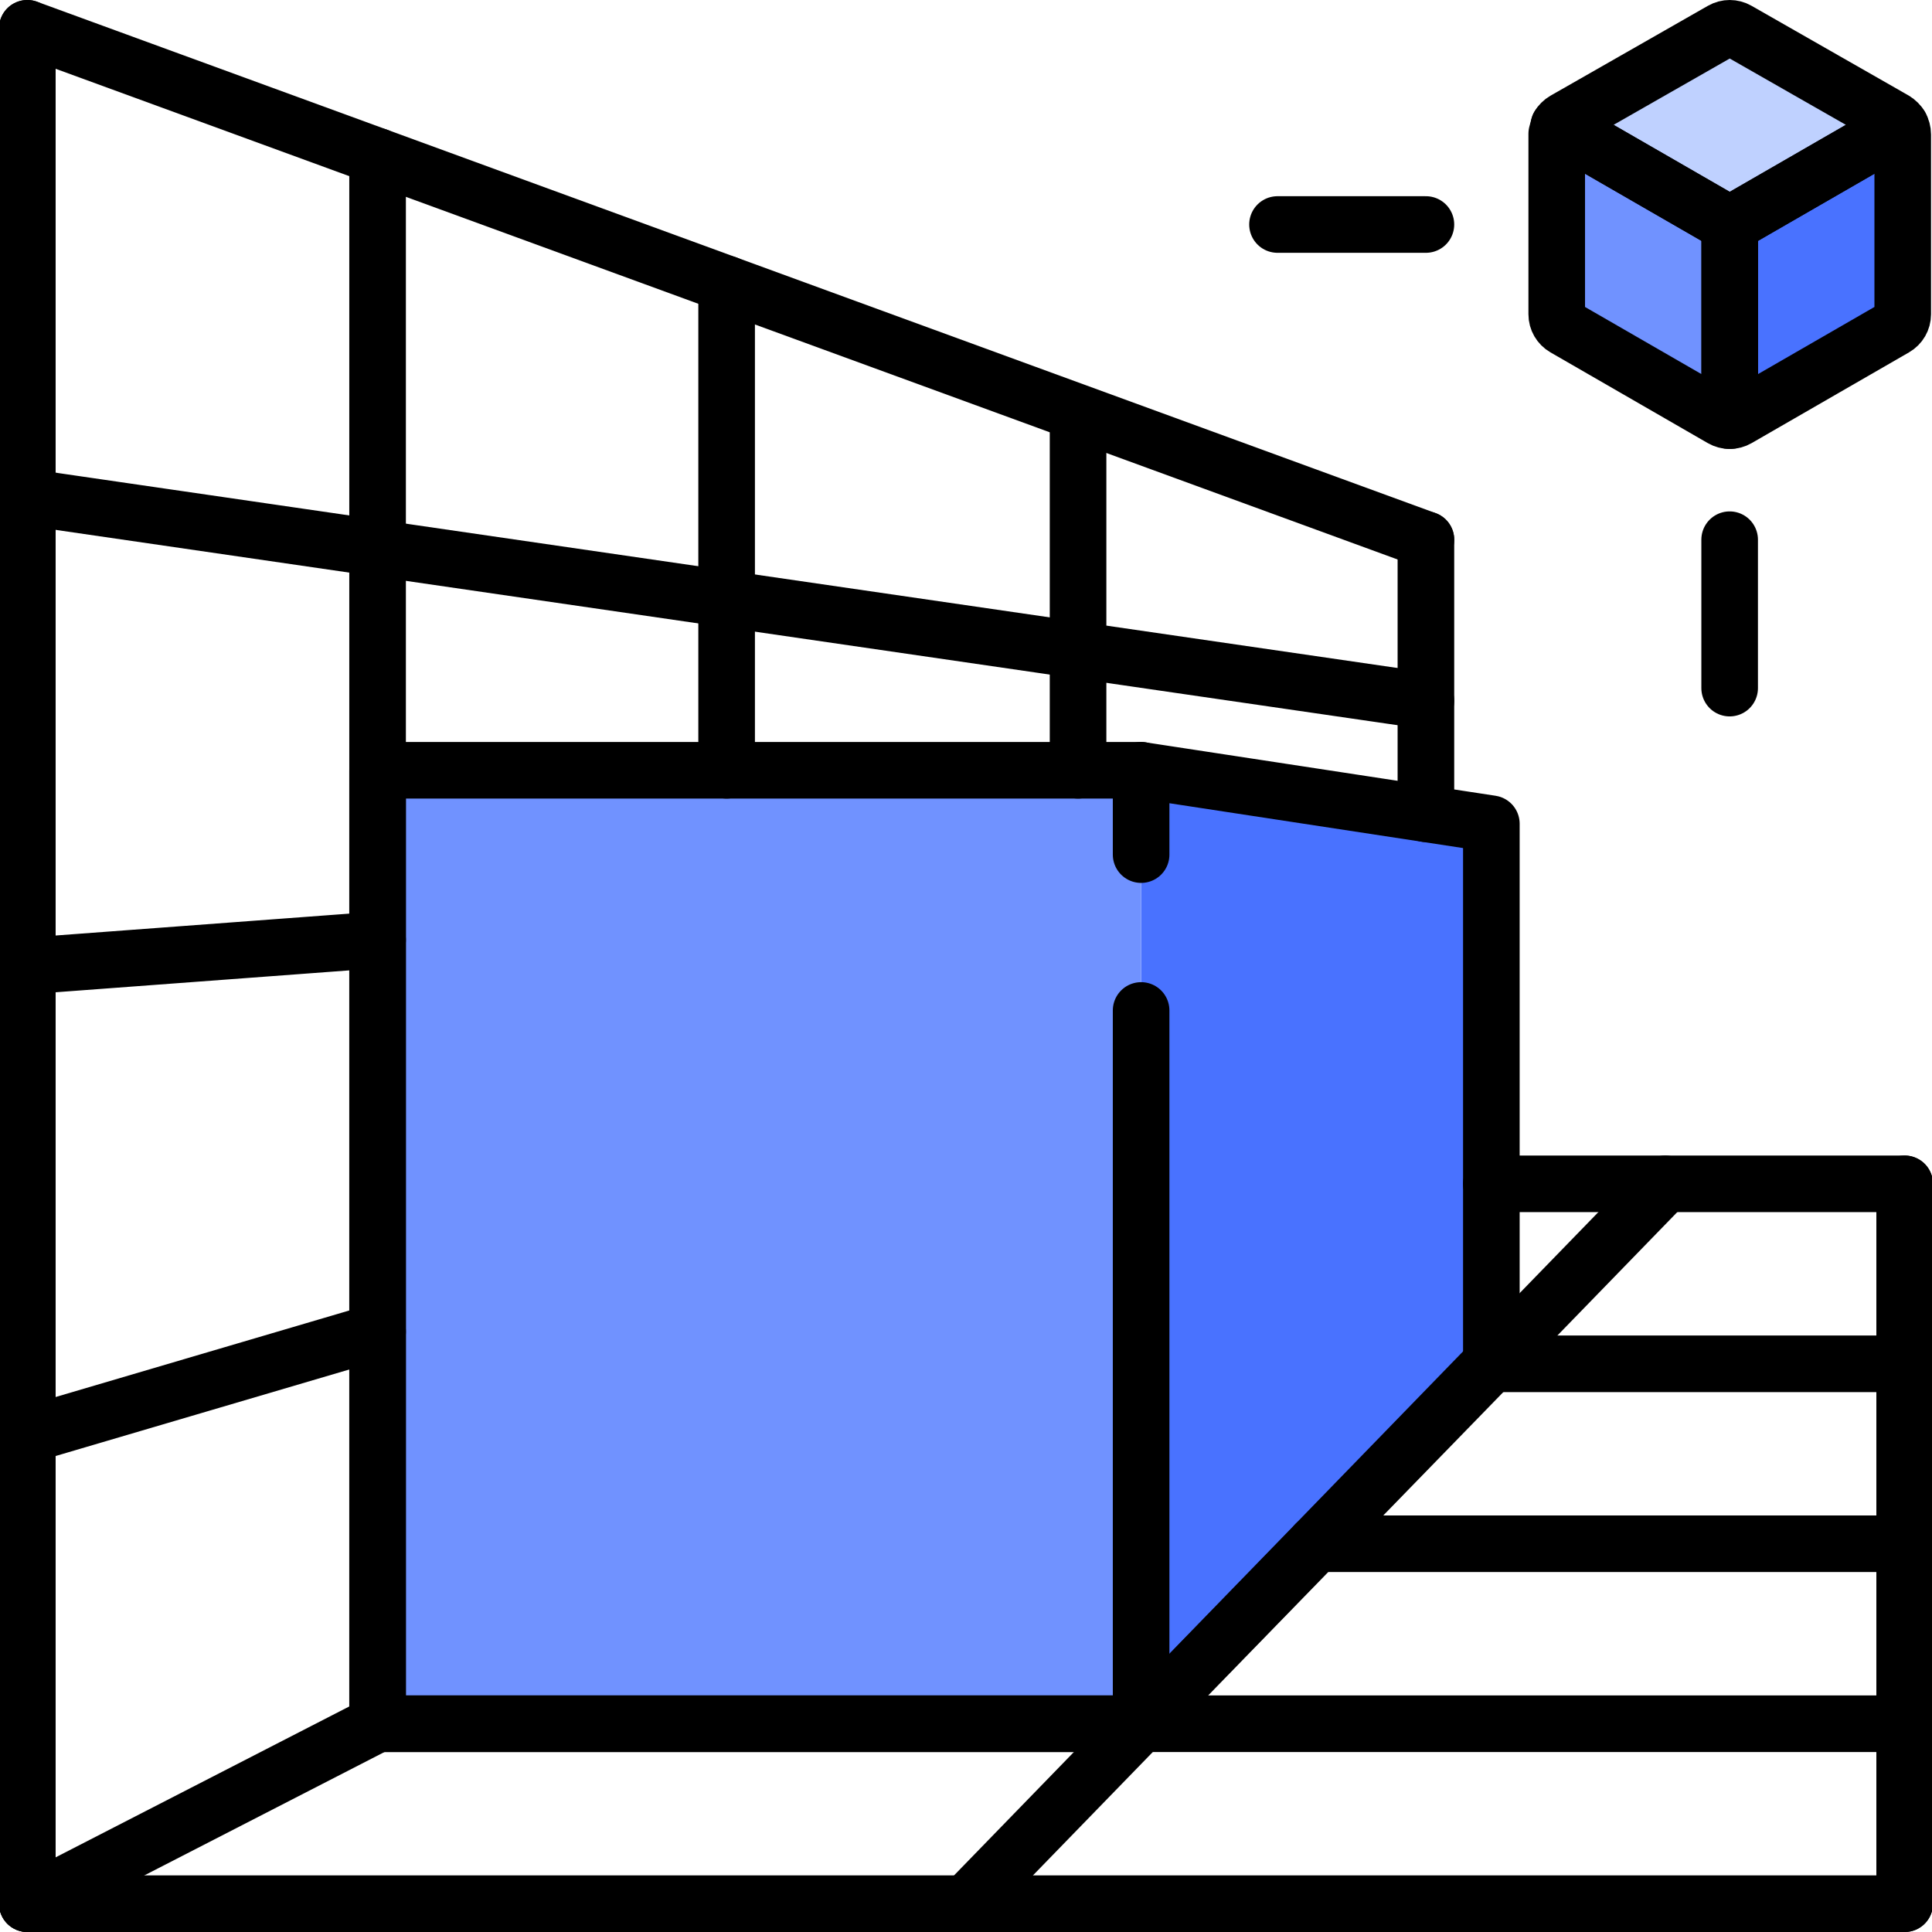
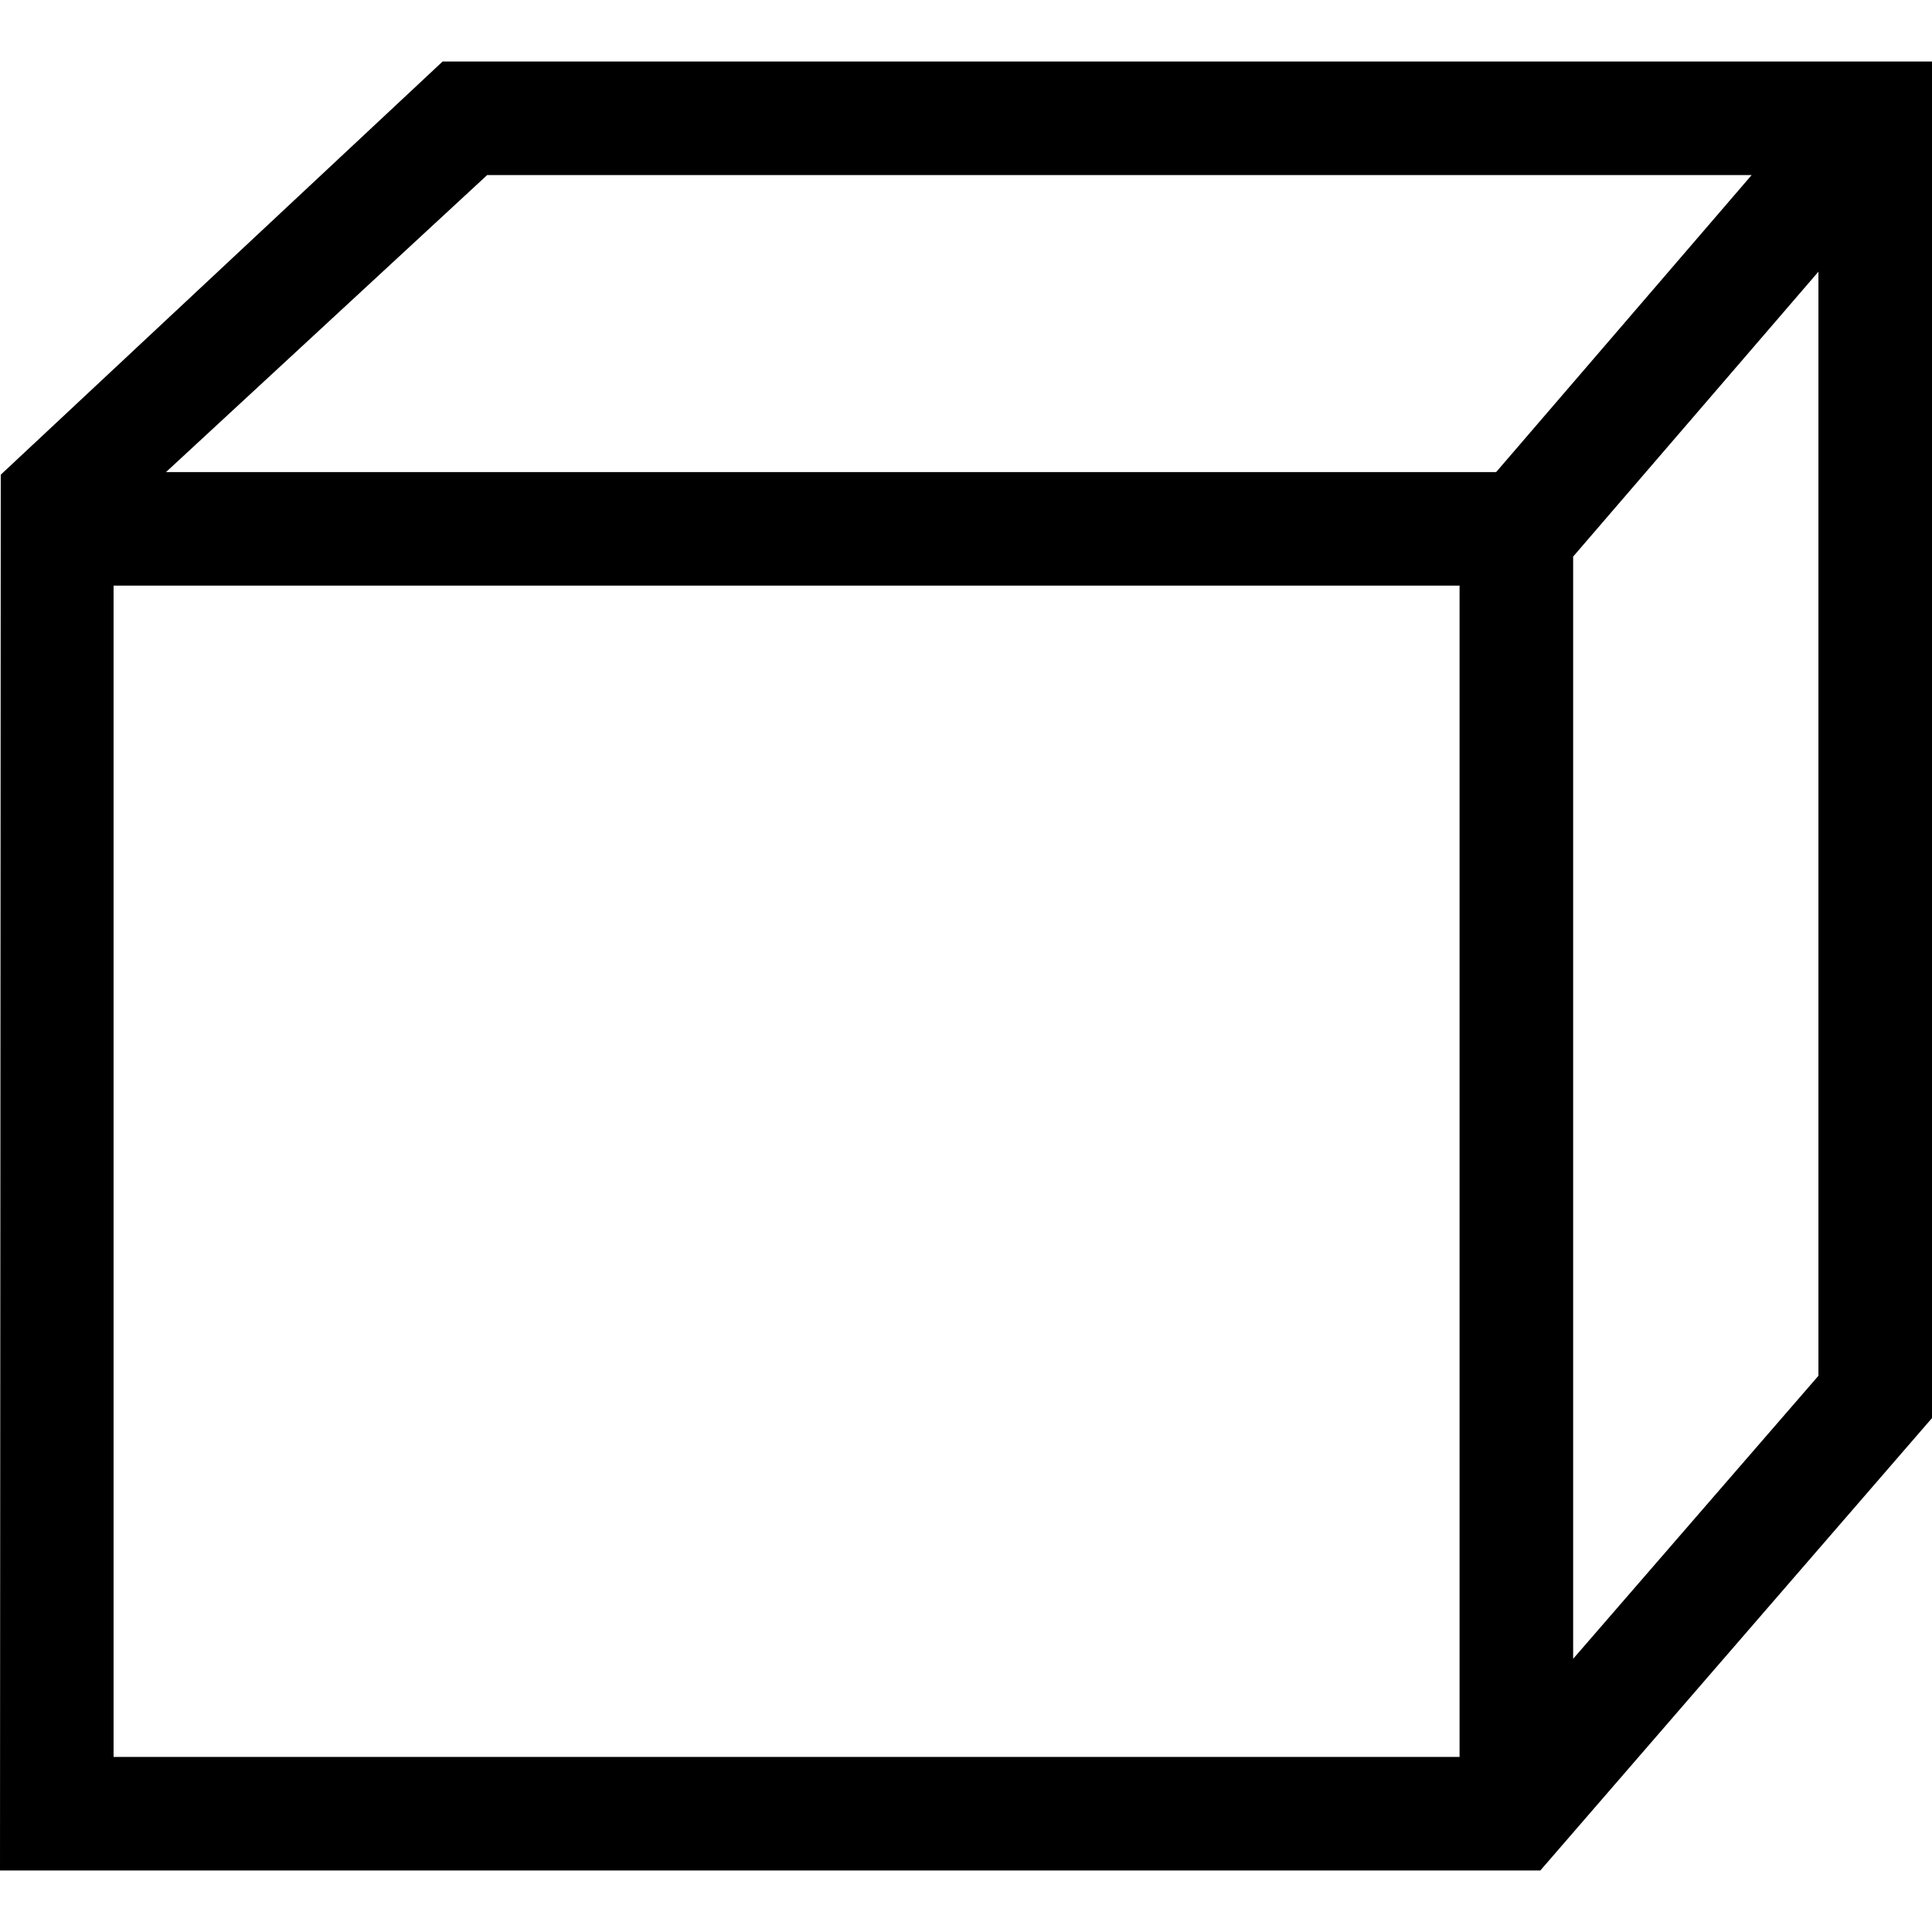
- <svg xmlns="http://www.w3.org/2000/svg" version="1.1" id="svg5154" xml:space="preserve" width="682.667" height="682.667" viewBox="0 0 682.667 682.667">
-   <defs id="defs5158">
-     <clipPath clipPathUnits="userSpaceOnUse" id="clipPath5174">
-       <path d="M 0,512 H 512 V 0 H 0 Z" id="path5172" />
-     </clipPath>
-   </defs>
-   <g id="g5160" transform="matrix(1.333333,0,0,-1.333333,0,682.6667)">
-     <g id="g5162" transform="translate(395.2261,150.5801)">
-       <path d="M 0,0 -92.818,-95.387 V 157.287 L 0,143.117 Z" style="fill:#4972ff;fill-opacity:1;fill-rule:nonzero;stroke:none" id="path5164" />
-     </g>
-     <path d="M 302.408,55.193 H 100.063 v 252.674 h 202.345 z" style="fill:#7092ff;fill-opacity:1;fill-rule:nonzero;stroke:none" id="path5166" />
-     <g id="g5168">
-       <g id="g5170" clip-path="url(#clipPath5174)">
-         <g id="g5176" transform="translate(504.2451,476.3408)">
-           <path d="m 0,0 v -47.625 c 0,-1.482 -0.791,-2.854 -2.077,-3.593 l -41.698,-24.049 c -0.642,-0.371 -1.356,-0.557 -2.072,-0.557 v 51.987 L -0.608,2.255 h 0.002 C -0.216,1.581 0,0.806 0,0" style="fill:#4972ff;fill-opacity:1;fill-rule:nonzero;stroke:none" id="path5178" />
-         </g>
-         <g id="g5180" transform="translate(503.6367,478.5957)">
-           <path d="M 0,0 -45.239,-26.092 -90.524,0.025 c 0.356,0.617 0.873,1.14 1.512,1.511 0.005,0.002 0.011,0.006 0.015,0.008 l 41.701,23.813 c 1.273,0.73 2.839,0.73 4.114,0 L -1.652,1.642 c 0.008,-0.006 0.019,-0.011 0.027,-0.017 0,0 0.002,0 0.002,-0.002 C -0.937,1.225 -0.383,0.663 0,0" style="fill:#bfd1ff;fill-opacity:1;fill-rule:nonzero;stroke:none" id="path5182" />
-         </g>
-         <g id="g5184" transform="translate(458.3979,452.5039)">
-           <path d="m 0,0 v -51.987 c -0.716,0 -1.432,0.186 -2.074,0.557 l -41.699,24.049 c -1.284,0.739 -2.076,2.11 -2.076,3.593 v 47.82 l 0.563,2.085 z" style="fill:#7092ff;fill-opacity:1;fill-rule:nonzero;stroke:none" id="path5186" />
-         </g>
-         <g id="g5188" transform="translate(7.2451,504.5)">
-           <path d="M 0,0 V -497" style="fill:none;stroke:#000000;stroke-width:15;stroke-linecap:round;stroke-linejoin:round;stroke-miterlimit:10;stroke-dasharray:none;stroke-opacity:1" id="path5190" />
-         </g>
-         <g id="g5192" transform="translate(7.2451,504.5)">
-           <path d="M 0,0 370.637,-135.525" style="fill:none;stroke:#000000;stroke-width:15;stroke-linecap:round;stroke-linejoin:round;stroke-miterlimit:10;stroke-dasharray:none;stroke-opacity:1" id="path5194" />
-         </g>
-         <g id="g5196" transform="translate(7.2451,380.25)">
-           <path d="M 0,0 370.637,-53.951" style="fill:none;stroke:#000000;stroke-width:15;stroke-linecap:round;stroke-linejoin:round;stroke-miterlimit:10;stroke-dasharray:none;stroke-opacity:1" id="path5198" />
-         </g>
-         <g id="g5200" transform="translate(7.2451,256)">
-           <path d="M 0,0 92.818,6.918" style="fill:none;stroke:#000000;stroke-width:15;stroke-linecap:round;stroke-linejoin:round;stroke-miterlimit:10;stroke-dasharray:none;stroke-opacity:1" id="path5202" />
-         </g>
-         <g id="g5204" transform="translate(7.2451,131.75)">
-           <path d="M 0,0 92.818,27.347" style="fill:none;stroke:#000000;stroke-width:15;stroke-linecap:round;stroke-linejoin:round;stroke-miterlimit:10;stroke-dasharray:none;stroke-opacity:1" id="path5206" />
-         </g>
-         <g id="g5208" transform="translate(7.2451,7.5)">
-           <path d="M 0,0 92.818,47.693" style="fill:none;stroke:#000000;stroke-width:15;stroke-linecap:round;stroke-linejoin:round;stroke-miterlimit:10;stroke-dasharray:none;stroke-opacity:1" id="path5210" />
-         </g>
-         <g id="g5212" transform="translate(255.9995,7.5)">
-           <path d="M 0,0 185.318,190.772" style="fill:none;stroke:#000000;stroke-width:15;stroke-linecap:round;stroke-linejoin:round;stroke-miterlimit:10;stroke-dasharray:none;stroke-opacity:1" id="path5214" />
-         </g>
-         <g id="g5216" transform="translate(504.7539,7.5)">
-           <path d="M 0,0 V 190.772" style="fill:none;stroke:#000000;stroke-width:15;stroke-linecap:round;stroke-linejoin:round;stroke-miterlimit:10;stroke-dasharray:none;stroke-opacity:1" id="path5218" />
-         </g>
-         <g id="g5220" transform="translate(7.2451,7.5)">
-           <path d="M 0,0 H 497.509" style="fill:none;stroke:#000000;stroke-width:15;stroke-linecap:round;stroke-linejoin:round;stroke-miterlimit:10;stroke-dasharray:none;stroke-opacity:1" id="path5222" />
-         </g>
-         <g id="g5224" transform="translate(100.063,55.1934)">
-           <path d="M 0,0 H 404.691" style="fill:none;stroke:#000000;stroke-width:15;stroke-linecap:round;stroke-linejoin:round;stroke-miterlimit:10;stroke-dasharray:none;stroke-opacity:1" id="path5226" />
-         </g>
-         <g id="g5228" transform="translate(504.7549,102.8896)">
-           <path d="m 0,0 h -155.94 -0.16" style="fill:none;stroke:#000000;stroke-width:15;stroke-linecap:round;stroke-linejoin:round;stroke-miterlimit:10;stroke-dasharray:none;stroke-opacity:1" id="path5230" />
-         </g>
-         <g id="g5232" transform="translate(504.7549,150.5801)">
-           <path d="m 0,0 h -109.53 -0.24" style="fill:none;stroke:#000000;stroke-width:15;stroke-linecap:round;stroke-linejoin:round;stroke-miterlimit:10;stroke-dasharray:none;stroke-opacity:1" id="path5234" />
-         </g>
-         <g id="g5236" transform="translate(395.2261,198.2725)">
-           <path d="M 0,0 H 109.528" style="fill:none;stroke:#000000;stroke-width:15;stroke-linecap:round;stroke-linejoin:round;stroke-miterlimit:10;stroke-dasharray:none;stroke-opacity:1" id="path5238" />
-         </g>
-         <g id="g5240" transform="translate(100.063,55.1934)">
-           <path d="M 0,0 V 415.367" style="fill:none;stroke:#000000;stroke-width:15;stroke-linecap:round;stroke-linejoin:round;stroke-miterlimit:10;stroke-dasharray:none;stroke-opacity:1" id="path5242" />
-         </g>
-         <g id="g5244" transform="translate(192.5635,307.8672)">
-           <path d="M 0,0 V 128.87" style="fill:none;stroke:#000000;stroke-width:15;stroke-linecap:round;stroke-linejoin:round;stroke-miterlimit:10;stroke-dasharray:none;stroke-opacity:1" id="path5246" />
-         </g>
-         <g id="g5248" transform="translate(285.6987,307.8672)">
-           <path d="M 0,0 V 93.778" style="fill:none;stroke:#000000;stroke-width:15;stroke-linecap:round;stroke-linejoin:round;stroke-miterlimit:10;stroke-dasharray:none;stroke-opacity:1" id="path5250" />
-         </g>
-         <g id="g5252" transform="translate(377.8818,296.3447)">
-           <path d="M 0,0 V 72.63" style="fill:none;stroke:#000000;stroke-width:15;stroke-linecap:round;stroke-linejoin:round;stroke-miterlimit:10;stroke-dasharray:none;stroke-opacity:1" id="path5254" />
-         </g>
-         <g id="g5256" transform="translate(302.4082,307.8672)">
-           <path d="M 0,0 92.818,-14.17 V -157.287 L 0,-252.674" style="fill:none;stroke:#000000;stroke-width:15;stroke-linecap:round;stroke-linejoin:round;stroke-miterlimit:10;stroke-dasharray:none;stroke-opacity:1" id="path5258" />
-         </g>
-         <g id="g5260" transform="translate(302.4082,244.2168)">
-           <path d="M 0,0 V -189.023 H -202.345 V 63.65 L 0,63.65 V 41.303" style="fill:none;stroke:#000000;stroke-width:15;stroke-linecap:round;stroke-linejoin:round;stroke-miterlimit:10;stroke-dasharray:none;stroke-opacity:1" id="path5262" />
-         </g>
-         <g id="g5264" transform="translate(504.2451,476.3408)">
-           <path d="m 0,0 v -47.625 c 0,-1.482 -0.791,-2.854 -2.077,-3.593 l -41.698,-24.049 c -0.642,-0.371 -1.356,-0.557 -2.072,-0.557 v 51.987 L -0.608,2.255 h 0.002 C -0.216,1.581 0,0.806 0,0 Z" style="fill:none;stroke:#000000;stroke-width:15;stroke-linecap:round;stroke-linejoin:round;stroke-miterlimit:10;stroke-dasharray:none;stroke-opacity:1" id="path5266" />
-         </g>
-         <g id="g5268" transform="translate(503.6367,478.5957)">
-           <path d="M 0,0 -45.239,-26.092 -90.524,0.025 c 0.356,0.617 0.873,1.14 1.512,1.511 0.005,0.002 0.011,0.006 0.015,0.008 l 41.701,23.813 c 1.273,0.73 2.839,0.73 4.114,0 L -1.652,1.642 c 0.008,-0.006 0.019,-0.011 0.027,-0.017 0,0 0.002,0 0.002,-0.002 C -0.937,1.225 -0.383,0.663 0,0 Z" style="fill:none;stroke:#000000;stroke-width:15;stroke-linecap:round;stroke-linejoin:round;stroke-miterlimit:10;stroke-dasharray:none;stroke-opacity:1" id="path5270" />
-         </g>
-         <g id="g5272" transform="translate(458.3979,452.5039)">
-           <path d="m 0,0 v -51.987 c -0.716,0 -1.432,0.186 -2.074,0.557 l -41.699,24.049 c -1.284,0.739 -2.076,2.11 -2.076,3.593 v 47.82 l 0.563,2.085 z" style="fill:none;stroke:#000000;stroke-width:15;stroke-linecap:round;stroke-linejoin:round;stroke-miterlimit:10;stroke-dasharray:none;stroke-opacity:1" id="path5274" />
-         </g>
-         <g id="g5276" transform="translate(377.8818,452.5039)">
-           <path d="M 0,0 H -39.33" style="fill:none;stroke:#000000;stroke-width:15;stroke-linecap:round;stroke-linejoin:round;stroke-miterlimit:10;stroke-dasharray:none;stroke-opacity:1" id="path5278" />
-         </g>
-         <g id="g5280" transform="translate(458.3745,368.9746)">
-           <path d="M 0,0 V -39.33" style="fill:none;stroke:#000000;stroke-width:15;stroke-linecap:round;stroke-linejoin:round;stroke-miterlimit:10;stroke-dasharray:none;stroke-opacity:1" id="path5282" />
-         </g>
-       </g>
+ <svg xmlns="http://www.w3.org/2000/svg" id="Layer_1" enable-background="new 0 0 512 512" viewBox="0 0 512 512">
+   <g id="Layer_2_00000101074208091999735060000013377581459563840146_">
+     <g id="Cube">
+       <path d="m117.3 16.3-117.1 109.5-.2 369.9h408.2l103.8-119.9v-359.5zm269.5 449.3h-356.7v-310.4h356.7zm9.7-340.5h-352.5l85.1-78.7h335.1zm85.4 239.5-65 75v-292.1l65-75.5z" />
    </g>
  </g>
</svg>
